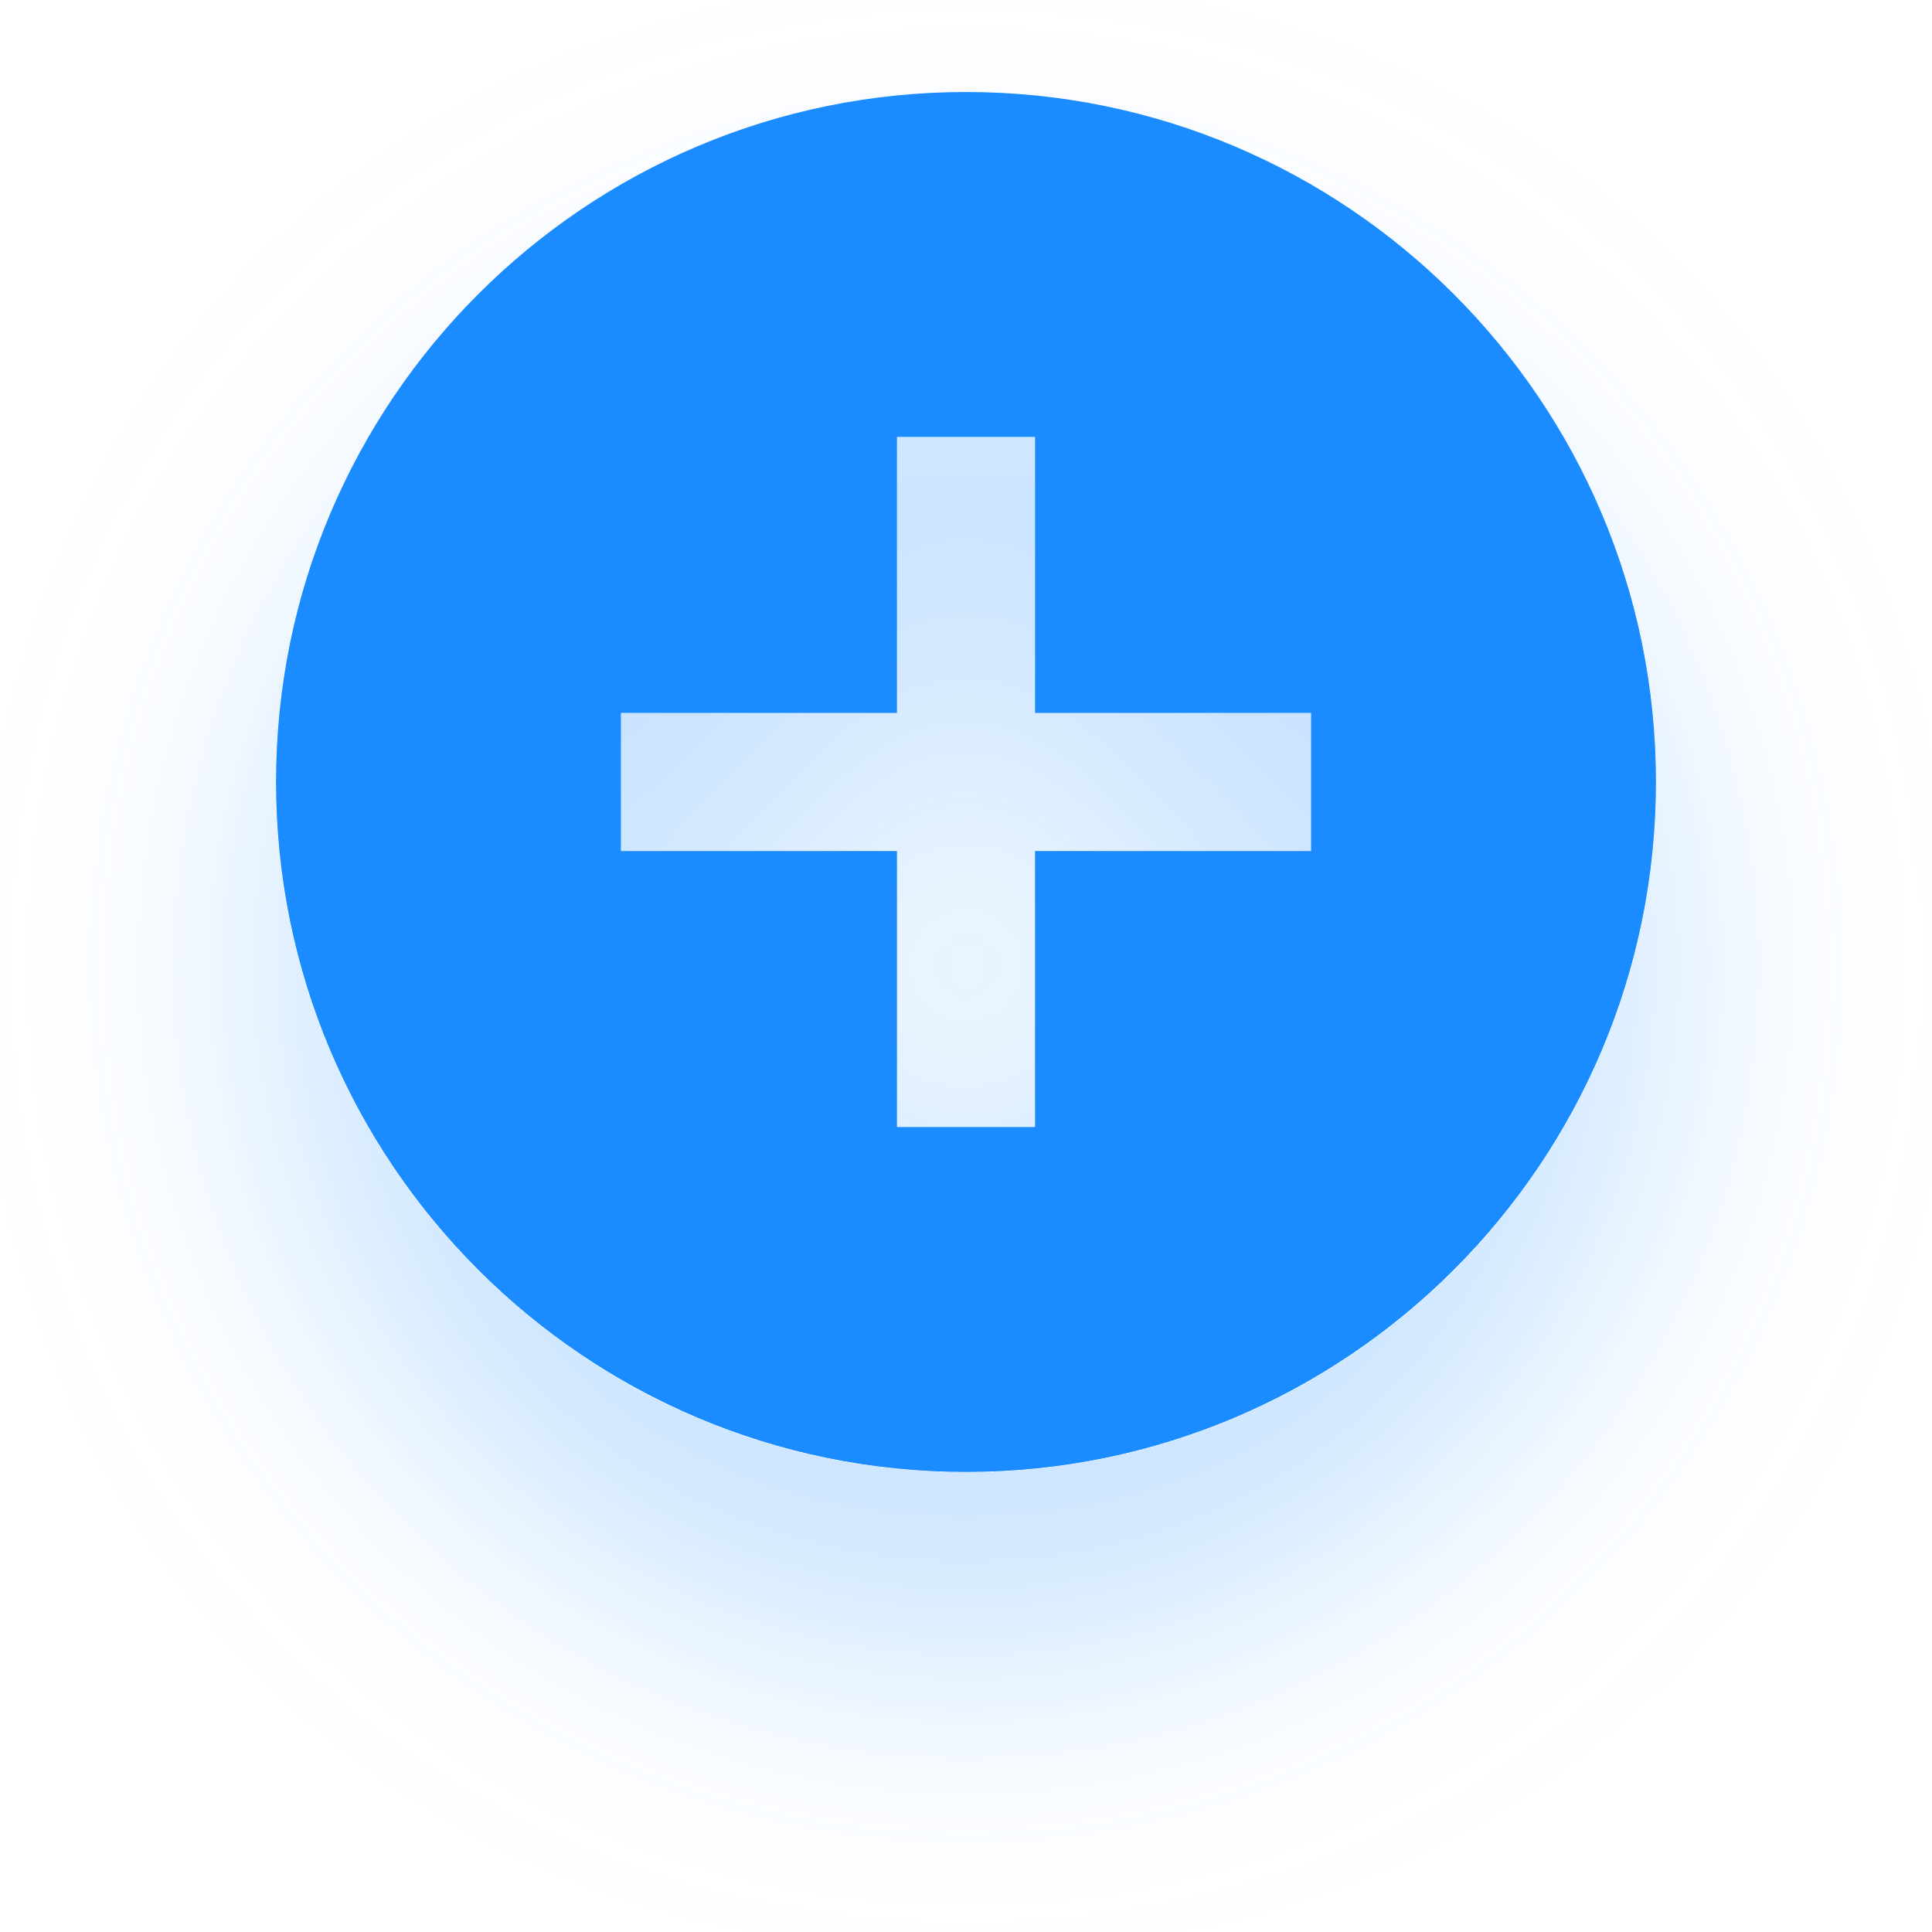
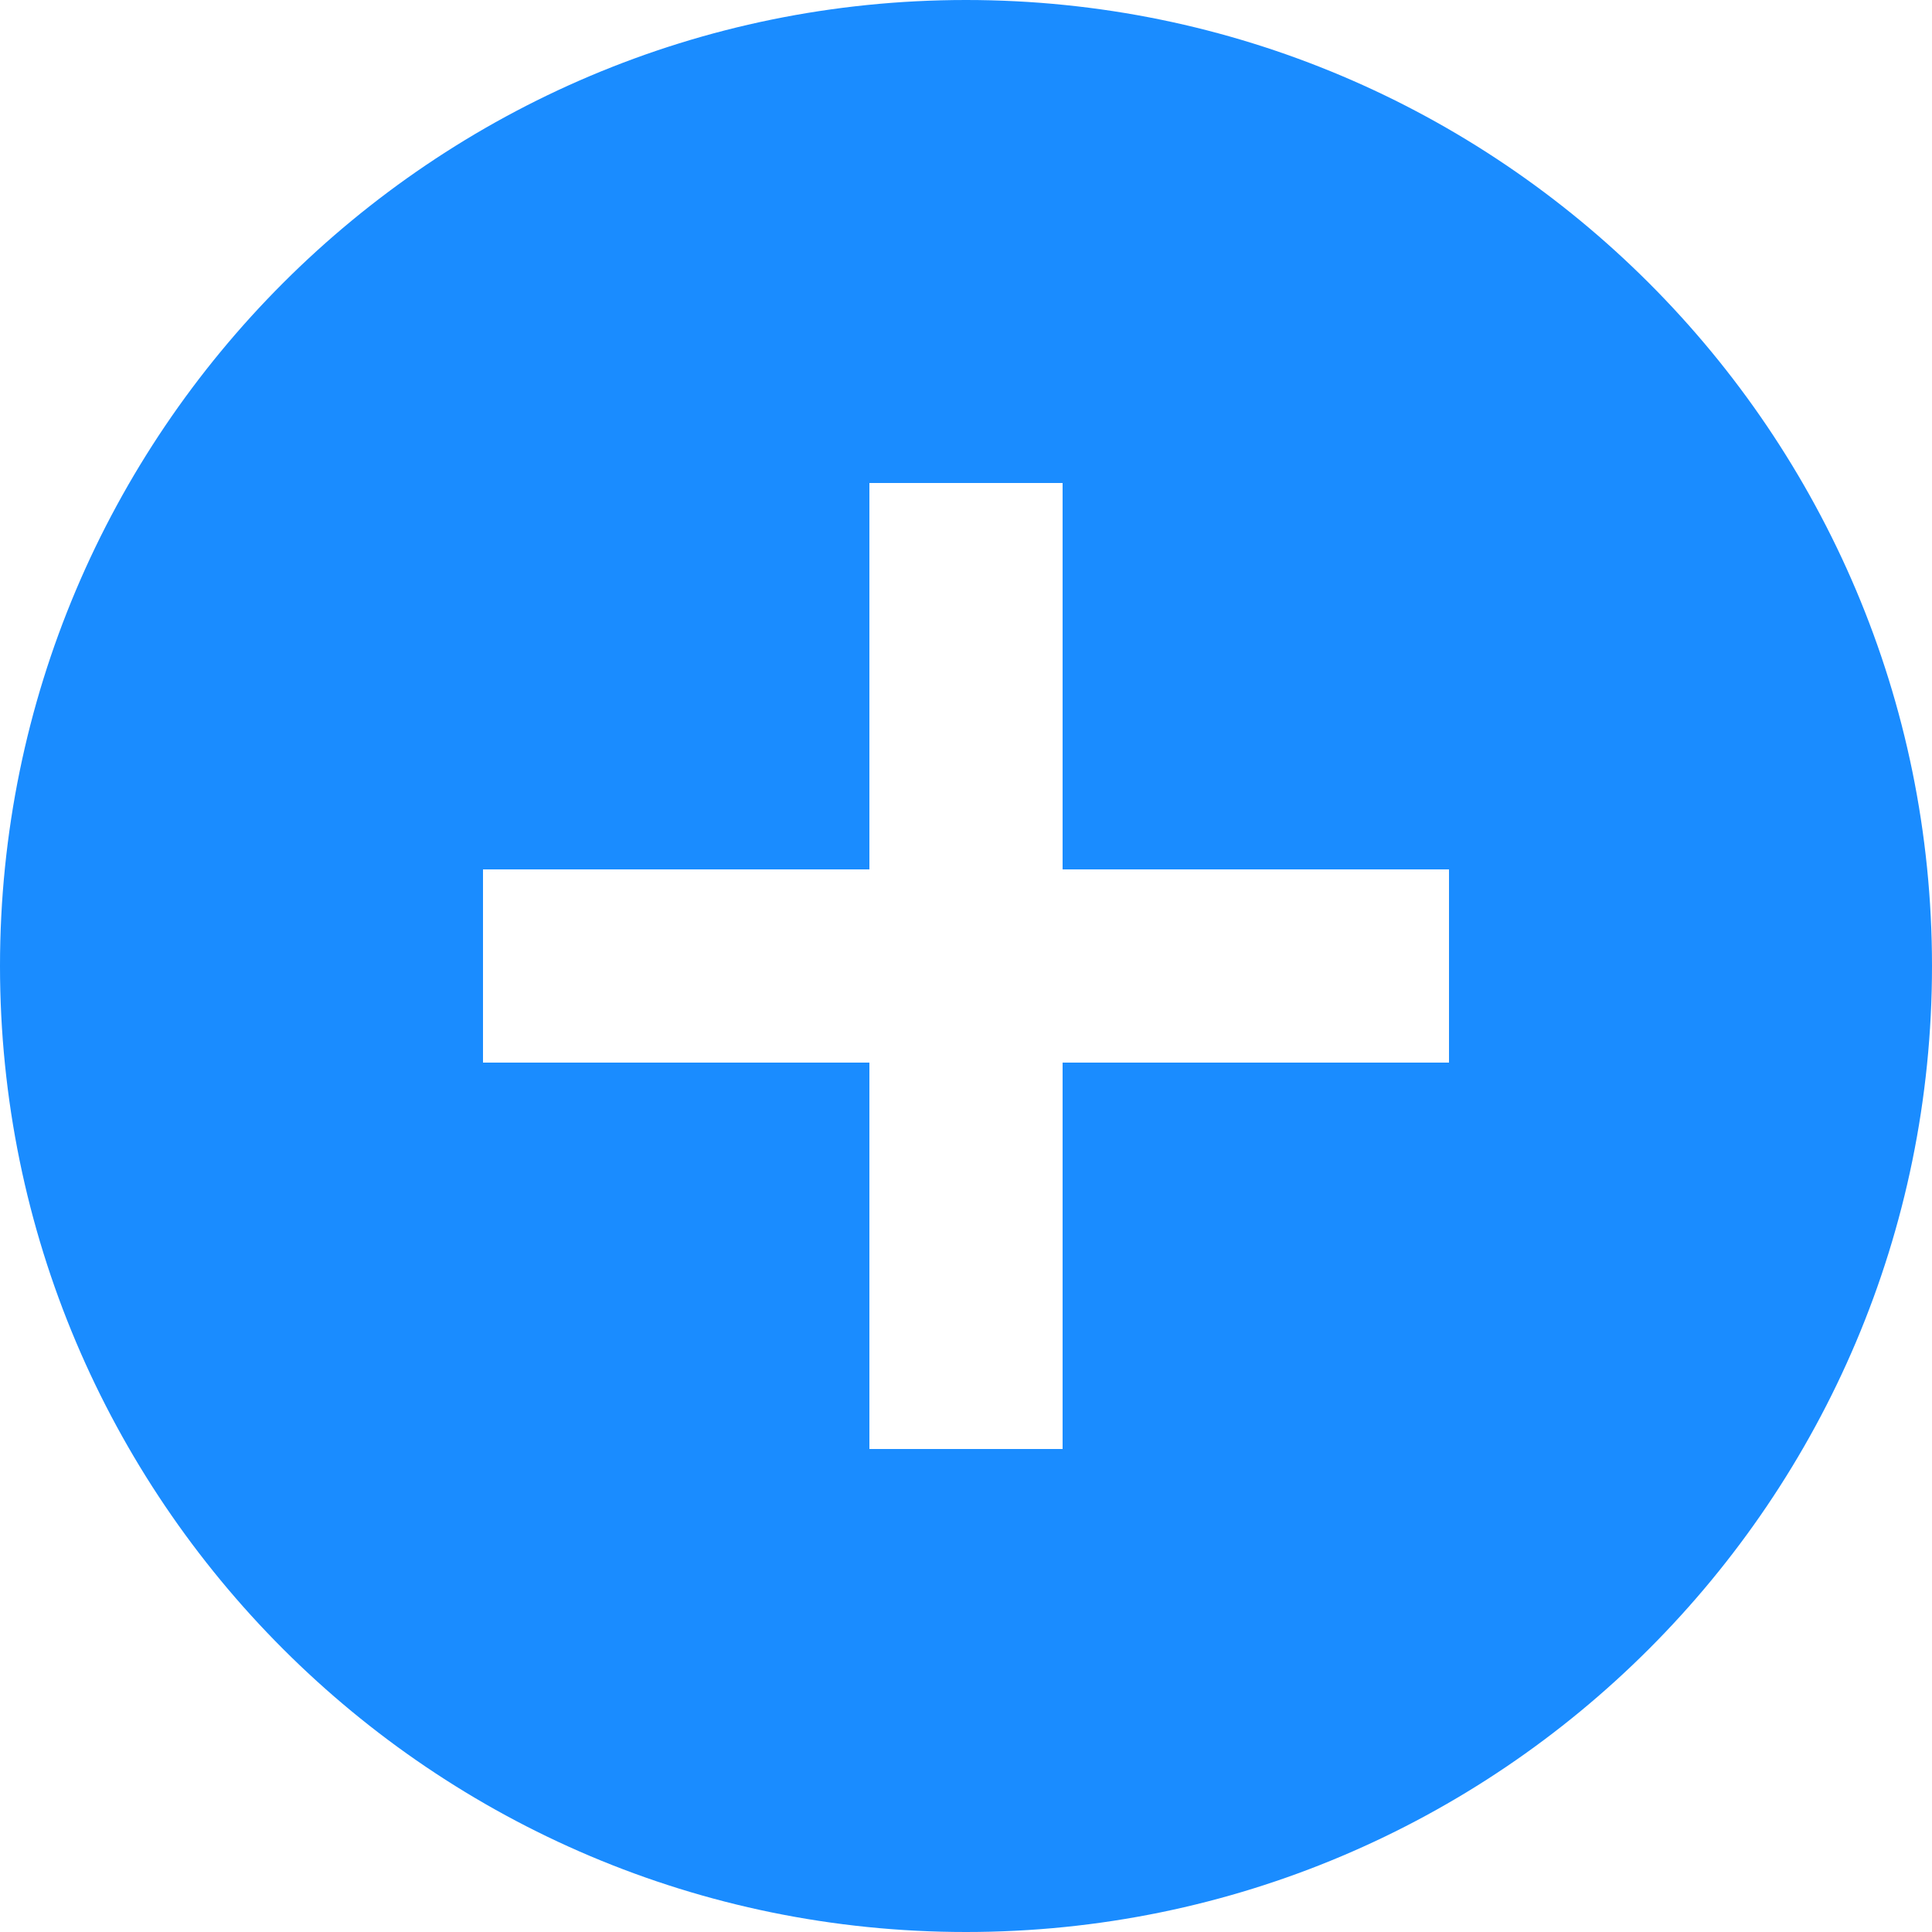
- <svg xmlns="http://www.w3.org/2000/svg" width="42" height="42" viewBox="0 0 42 42" fill="none">
-   <g filter="url(#filter0_d_15:19)">
-     <path d="M21 2C12.72 2 6 8.72 6 17C6 25.28 12.72 32 21 32C29.28 32 36 25.28 36 17C36 8.72 29.28 2 21 2ZM28.5 18.5H22.5V24.5H19.5V18.5H13.5V15.5H19.5V9.5H22.5V15.5H28.5V18.5Z" fill="#1A8CFF" />
-   </g>
-   <defs>
-     <filter id="filter0_d_15:19" x="0" y="0" width="42" height="42" filterUnits="userSpaceOnUse" color-interpolation-filters="sRGB">
-       <feFlood flood-opacity="0" result="BackgroundImageFix" />
-       <feColorMatrix in="SourceAlpha" type="matrix" values="0 0 0 0 0 0 0 0 0 0 0 0 0 0 0 0 0 0 127 0" result="hardAlpha" />
-       <feOffset dy="4" />
-       <feGaussianBlur stdDeviation="3" />
-       <feComposite in2="hardAlpha" operator="out" />
-       <feColorMatrix type="matrix" values="0 0 0 0 0.102 0 0 0 0 0.549 0 0 0 0 1 0 0 0 0.25 0" />
-       <feBlend mode="normal" in2="BackgroundImageFix" result="effect1_dropShadow_15:19" />
-       <feBlend mode="normal" in="SourceGraphic" in2="effect1_dropShadow_15:19" result="shape" />
-     </filter>
-   </defs>
+ <svg xmlns="http://www.w3.org/2000/svg" width="50" height="50" viewBox="0 0 50 50" fill="none">
+   <path d="M25 0C11.2 0 0 11.2 0 25C0 38.8 11.2 50 25 50C38.8 50 50 38.8 50 25C50 11.2 38.8 0 25 0ZM37.5 27.5H27.5V37.5H22.5V27.5H12.5V22.5H22.5V12.5H27.5V22.5H37.5V27.5Z" fill="#1A8CFF" />
</svg>
